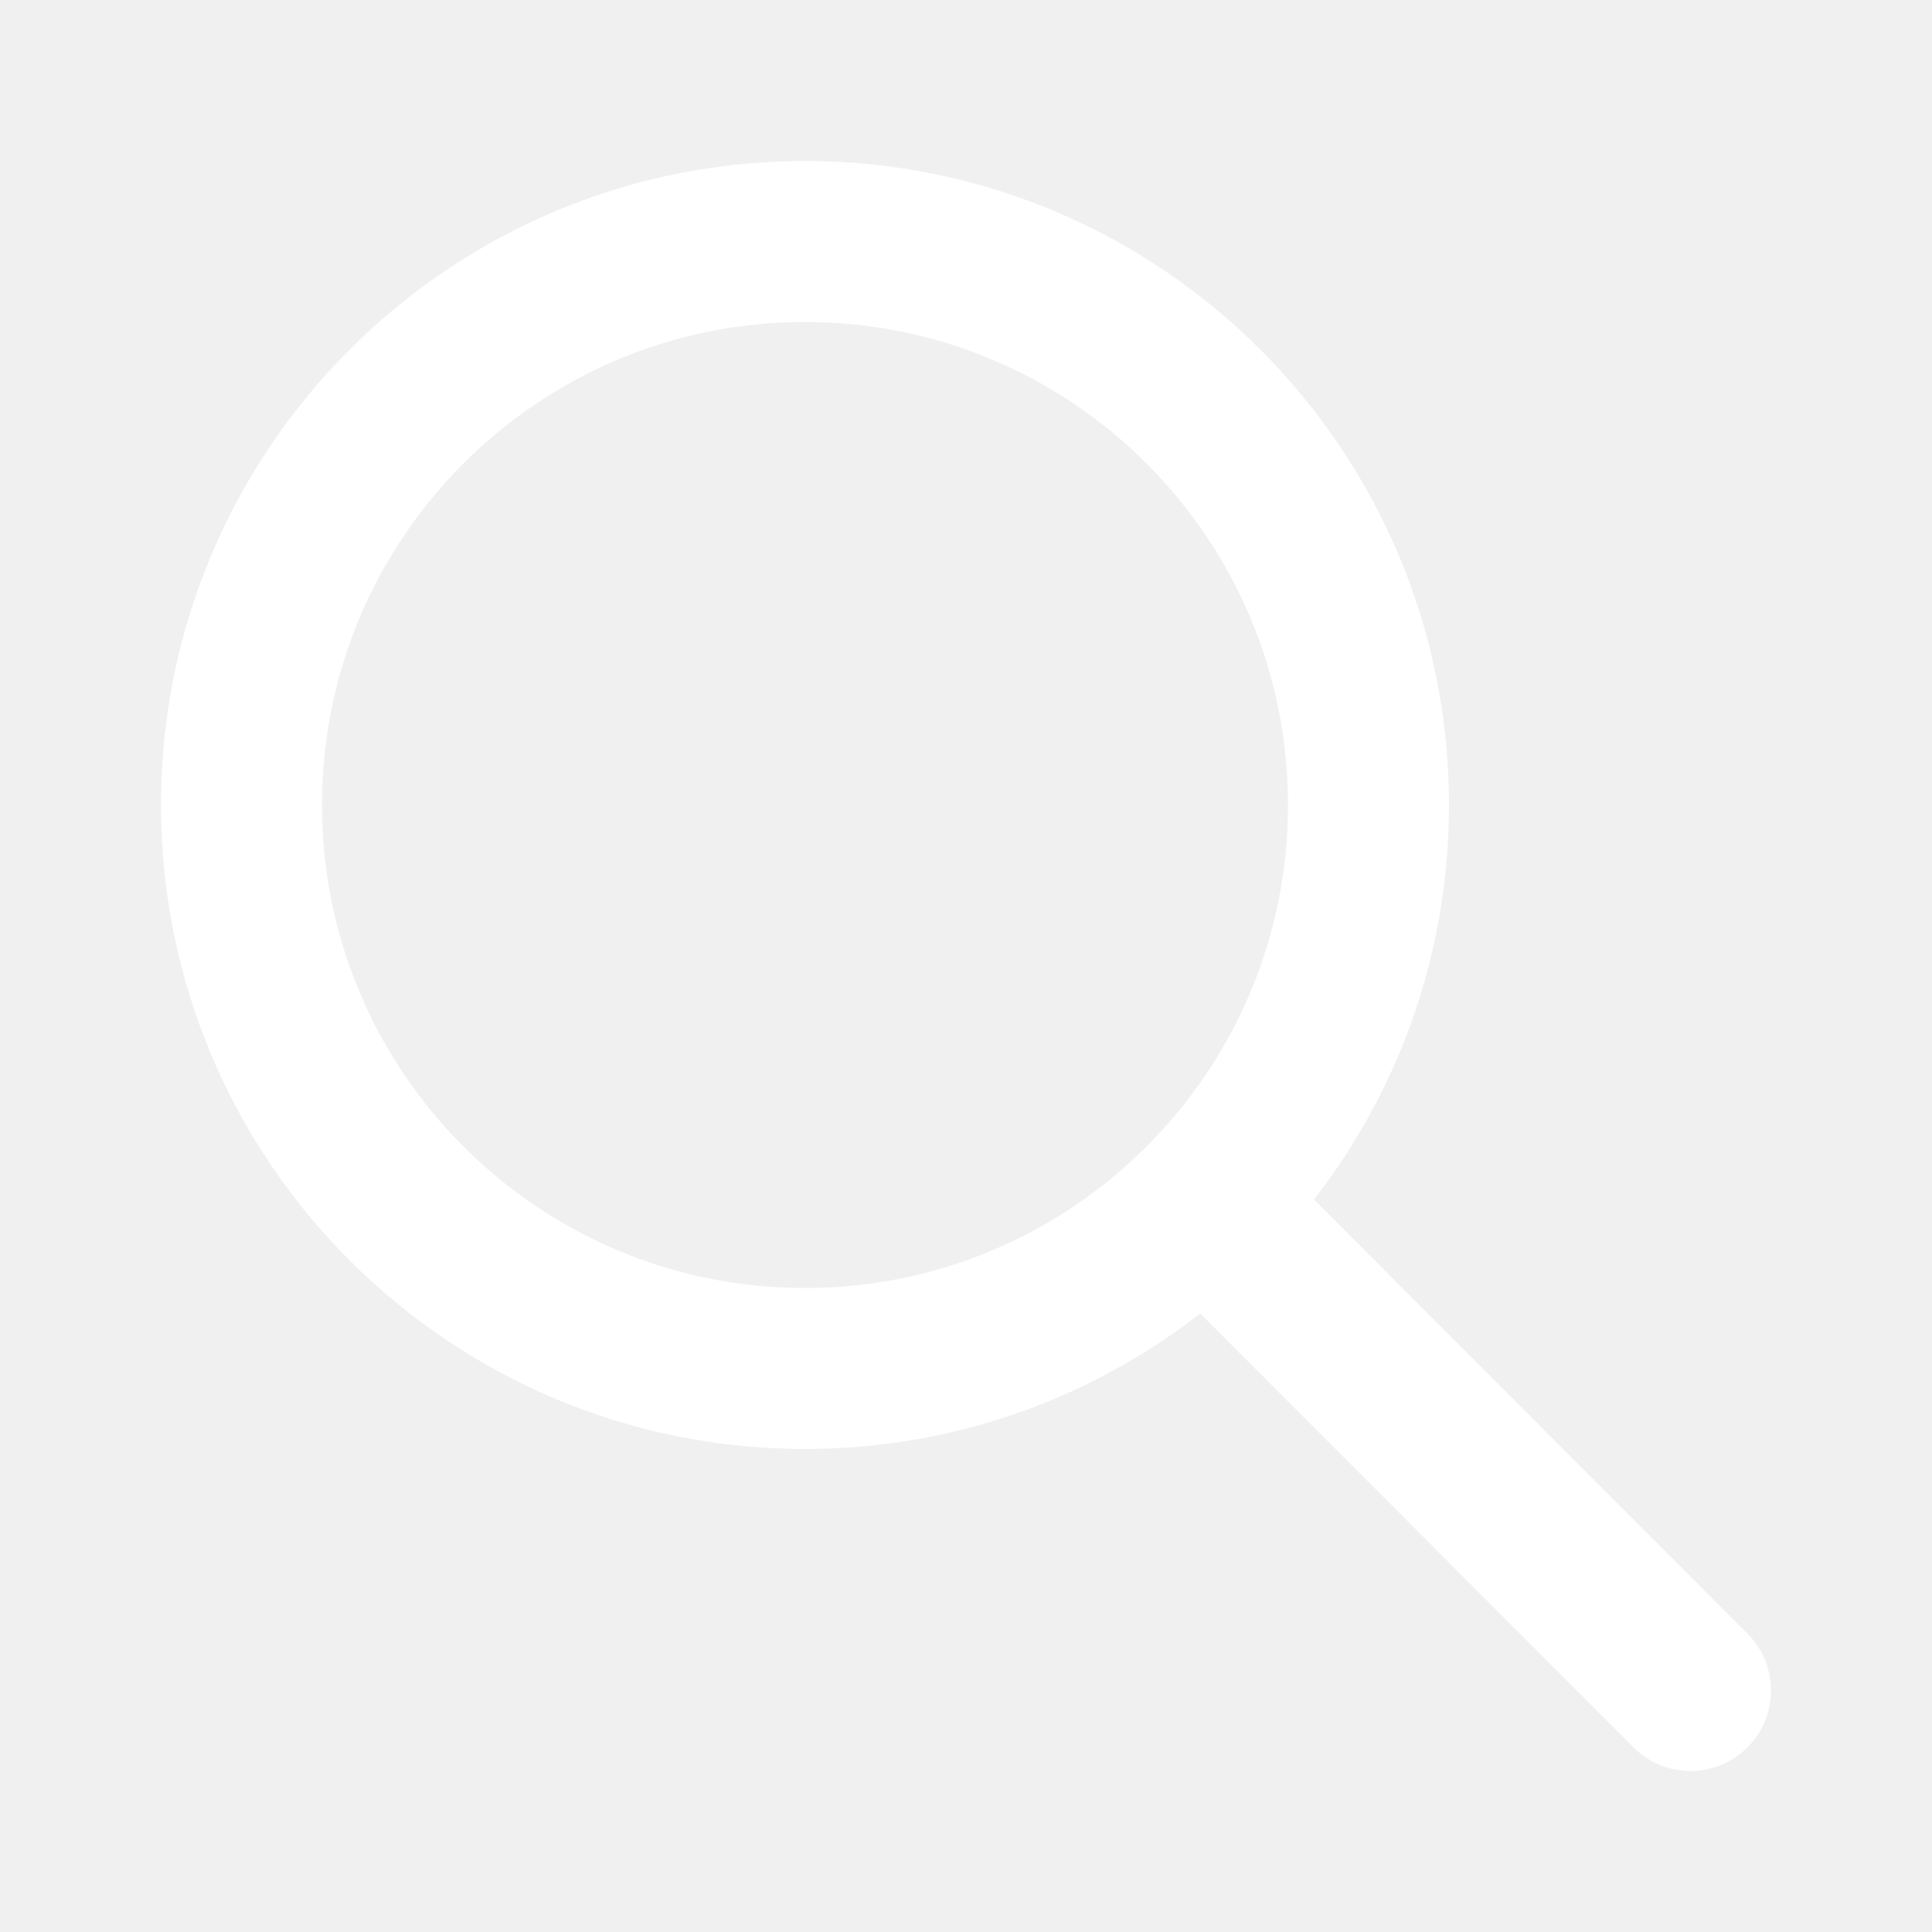
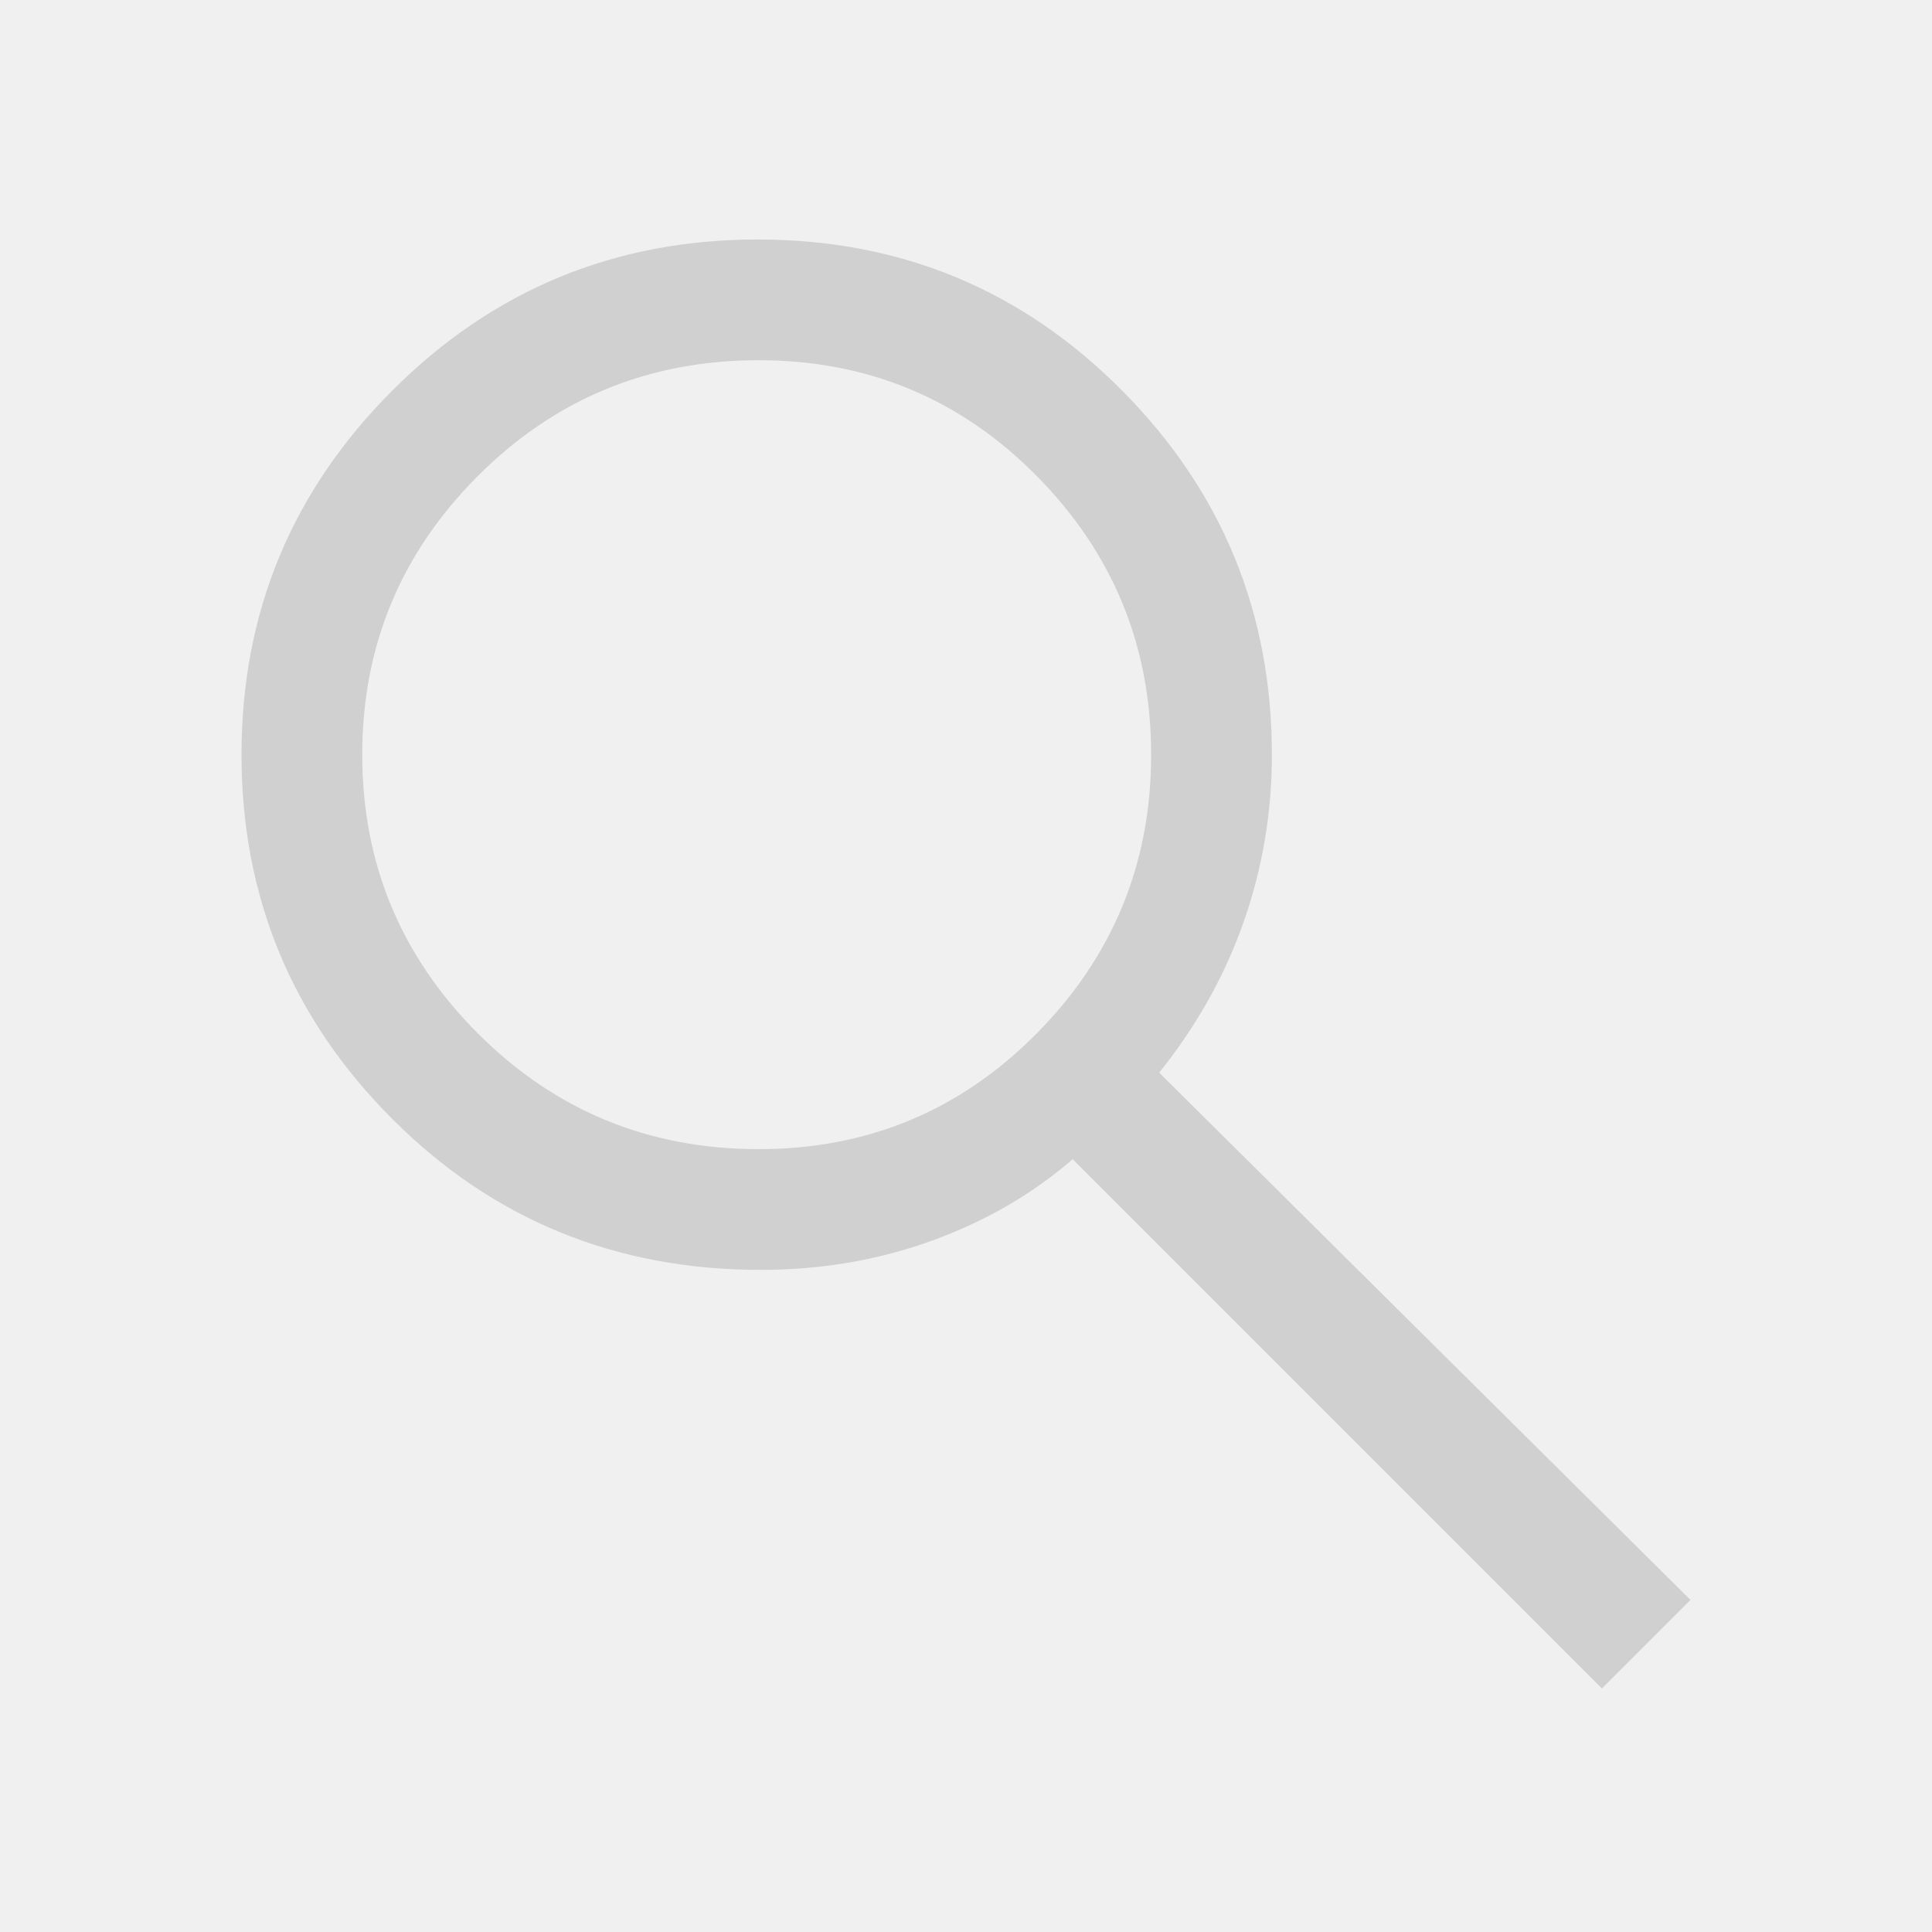
- <svg xmlns="http://www.w3.org/2000/svg" width="30px" height="30px" viewBox="0 0 24 24" fill="none">
-   <g id="SVGRepo_bgCarrier" stroke-width="0" />
-   <g id="SVGRepo_tracerCarrier" stroke-linecap="round" stroke-linejoin="round" />
-   <g id="SVGRepo_iconCarrier">
-     <path d="M14.954 14.946L21 21M17 10C17 13.866 13.866 17 10 17C6.134 17 3 13.866 3 10C3 6.134 6.134 3 10 3C13.866 3 17 6.134 17 10Z" stroke="#ffffff" stroke-width="2" stroke-linecap="round" stroke-linejoin="round" />
-   </g>
+ <svg xmlns="http://www.w3.org/2000/svg" height="48px" viewBox="0 -960 960 960" width="48px" fill="#d0d0d0">
+   <path d="M796-121 533-384q-30 26-69.96 40.5Q423.08-329 378-329q-108.16 0-183.08-75Q120-479 120-585t75-181q75-75 181.5-75t181 75Q632-691 632-584.85 632-542 618-502q-14 40-42 75l264 262-44 44ZM377-389q81.25 0 138.13-57.5Q572-504 572-585t-56.87-138.5Q458.25-781 377-781q-82.08 0-139.54 57.5Q180-666 180-585t57.46 138.5Q294.92-389 377-389Z" />
</svg>
